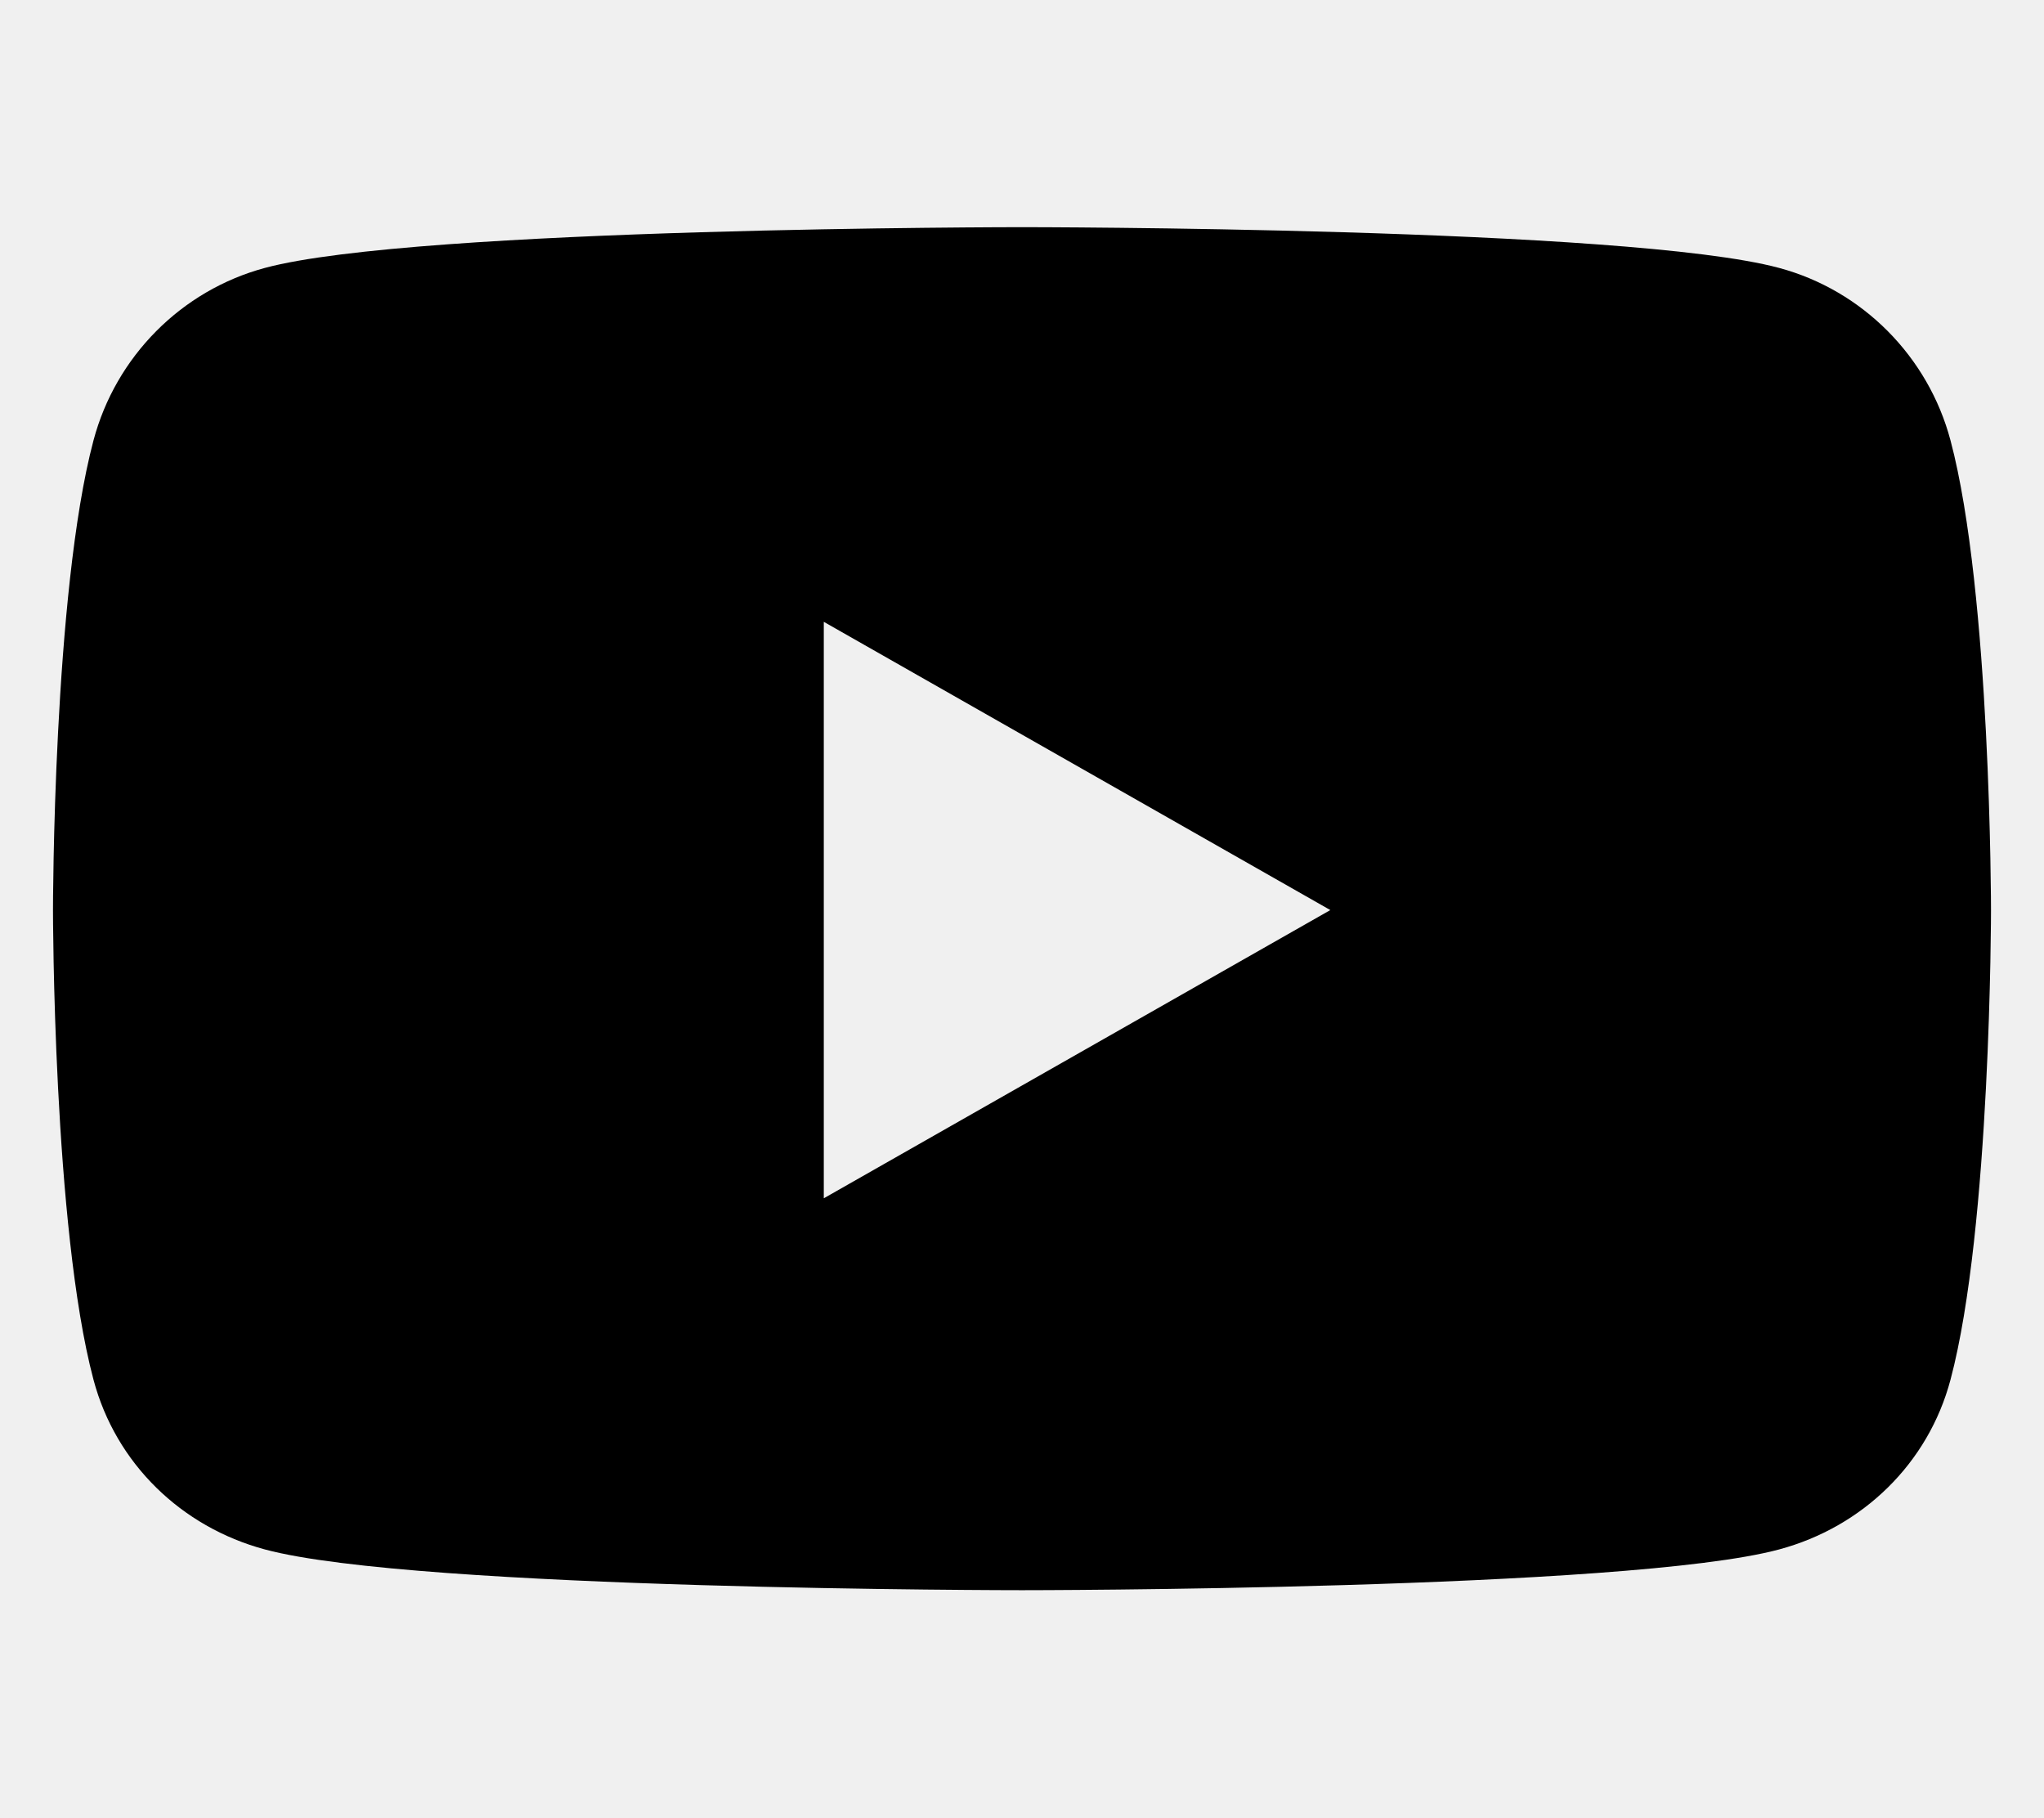
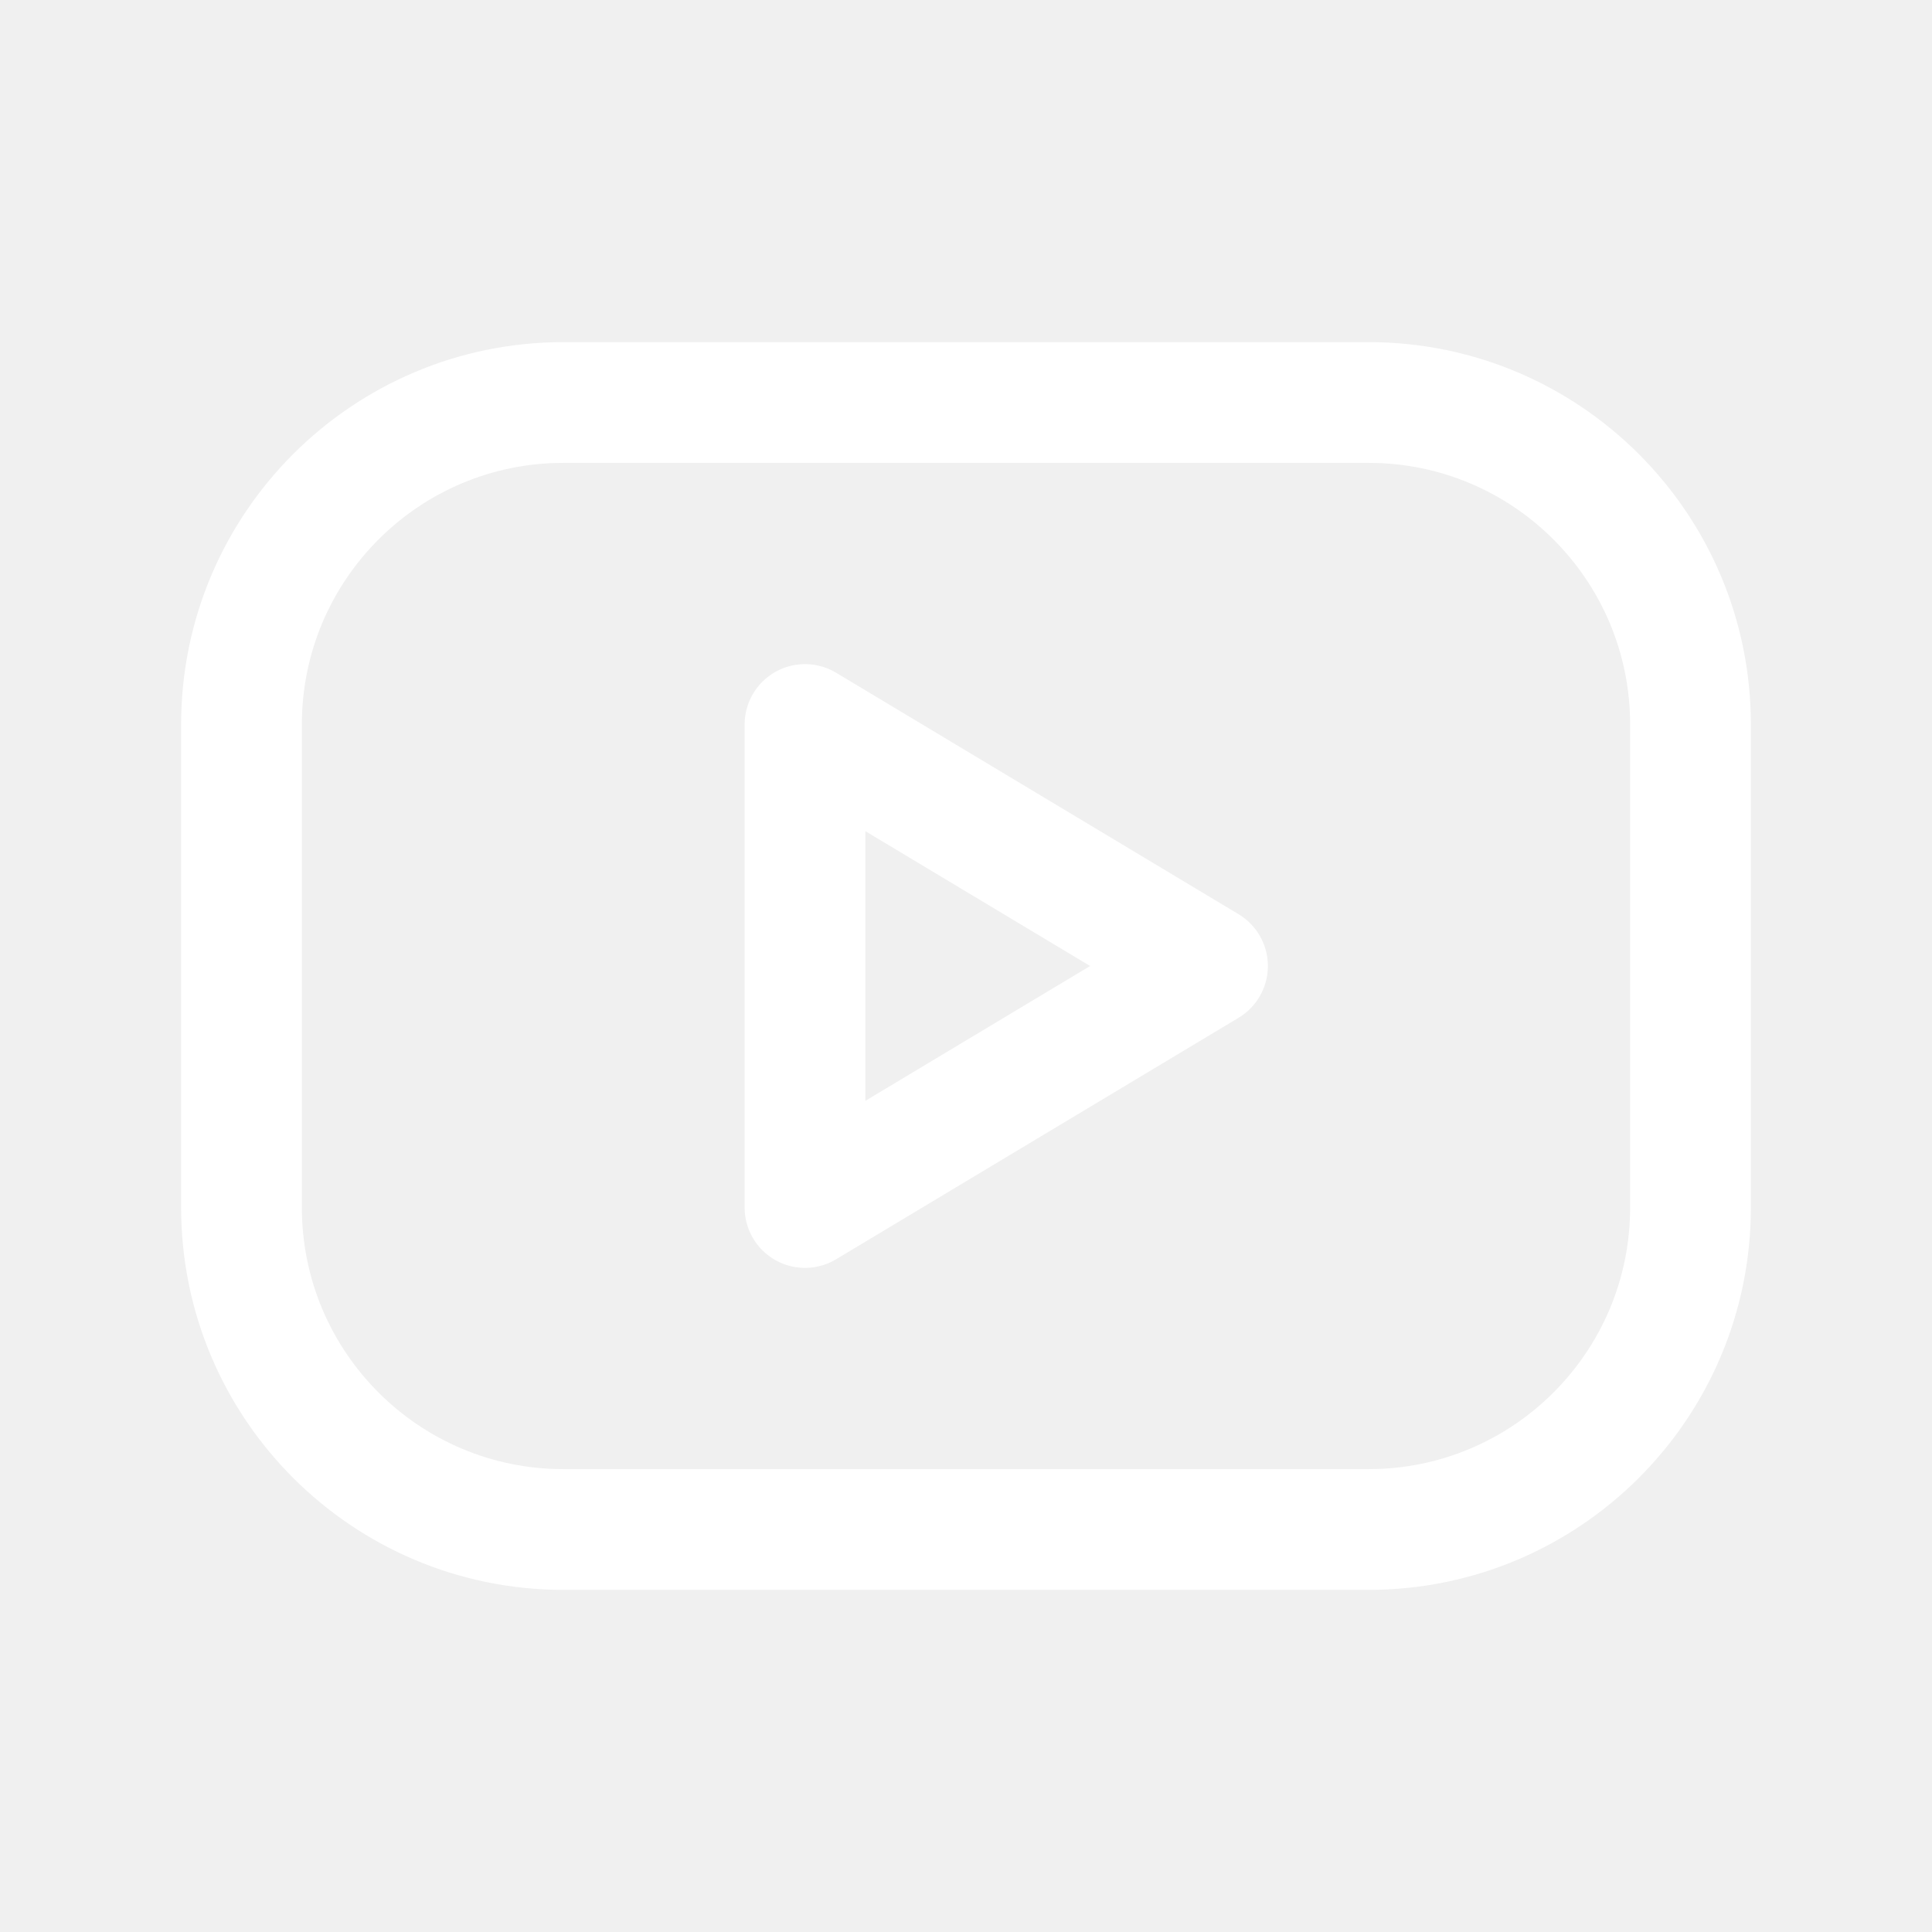
- <svg xmlns="http://www.w3.org/2000/svg" viewBox="0 0 576 512">
-   <path d="M549.655 124.083c-6.281-23.65-24.787-42.276-48.284-48.597C458.781 64 288 64 288 64S117.22 64 74.629 75.486c-23.497 6.322-42.003 24.947-48.284 48.597-11.412 42.867-11.412 132.305-11.412 132.305s0 89.438 11.412 132.305c6.281 23.65 24.787 41.5 48.284 47.821C117.22 448 288 448 288 448s170.78 0 213.371-11.486c23.497-6.321 42.003-24.171 48.284-47.821 11.412-42.867 11.412-132.305 11.412-132.305s0-89.438-11.412-132.305zm-317.51 213.508V175.185l142.739 81.205-142.739 81.201z" />
+ <svg xmlns="http://www.w3.org/2000/svg" class="icon icon-tabler icon-tabler-brand-youtube" width="44" height="44" viewBox="0 0 24 24" stroke-width="1.5" stroke="#ffffff" fill="none" stroke-linecap="round" stroke-linejoin="round">
+   <path stroke="none" d="M0 0h24v24H0z" fill="none" />
+   <rect x="3" y="5" width="18" height="14" rx="4" />
+   <path d="M10 9l5 3l-5 3z" />
</svg>
